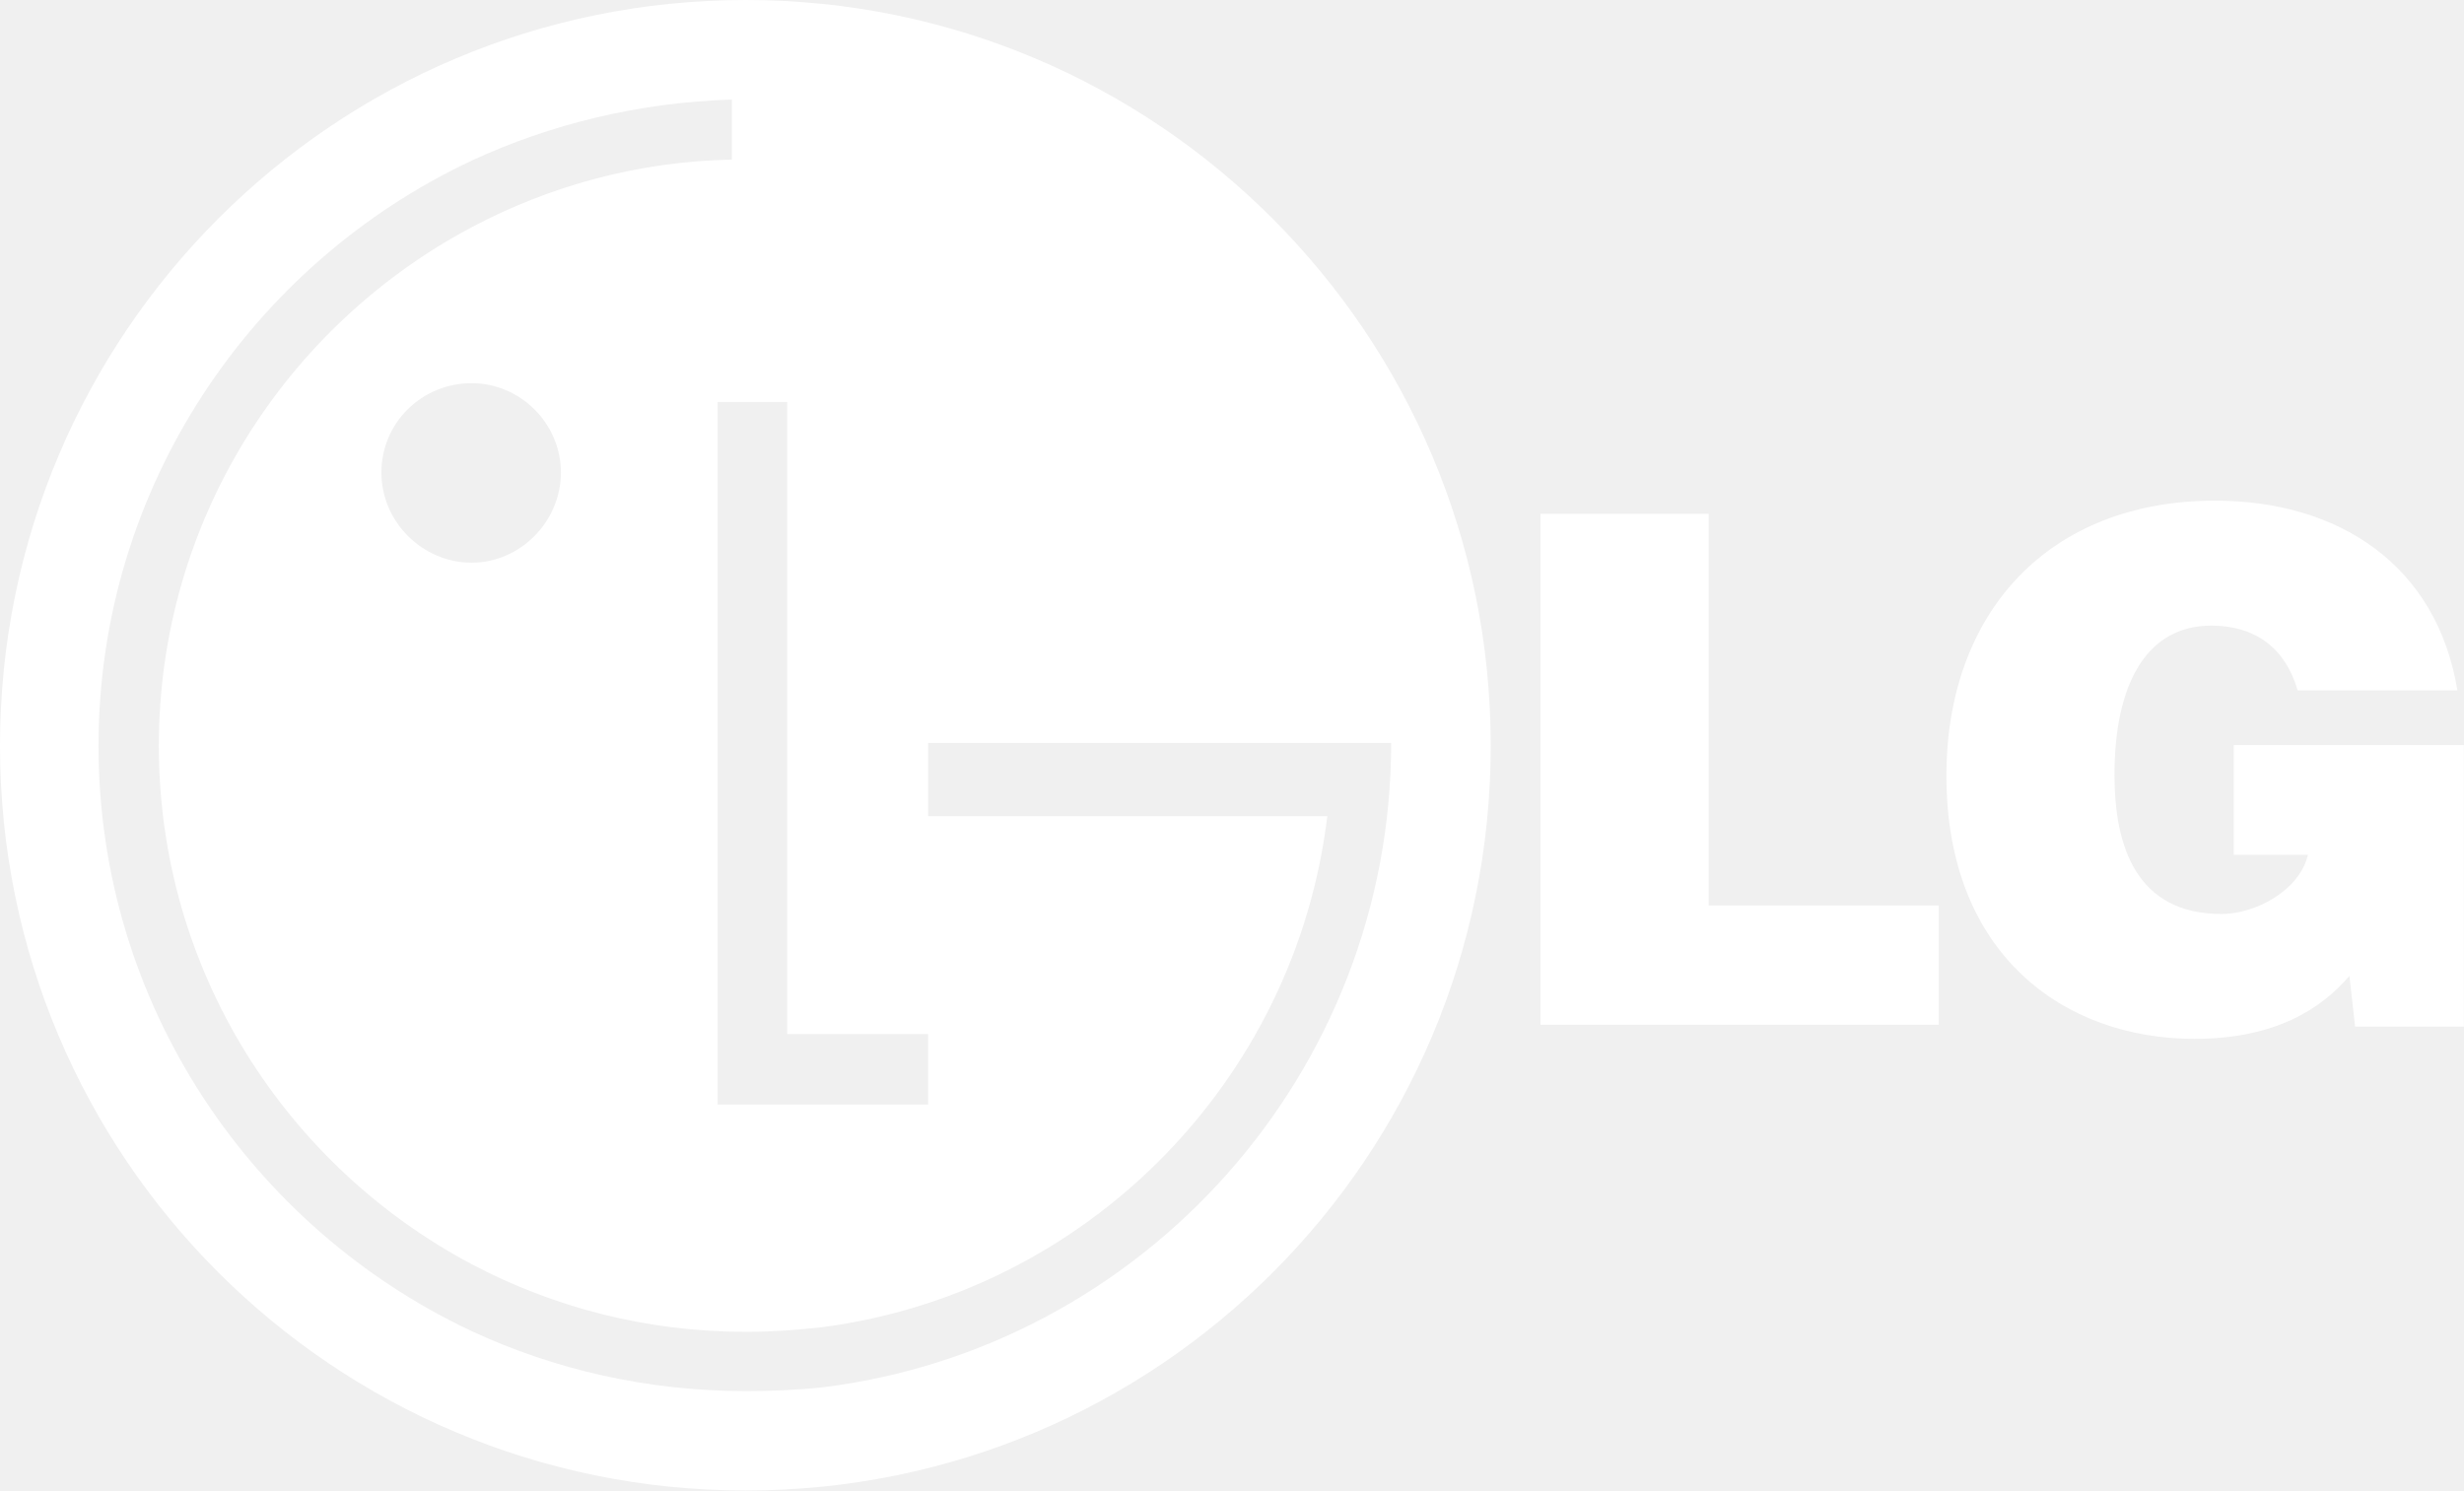
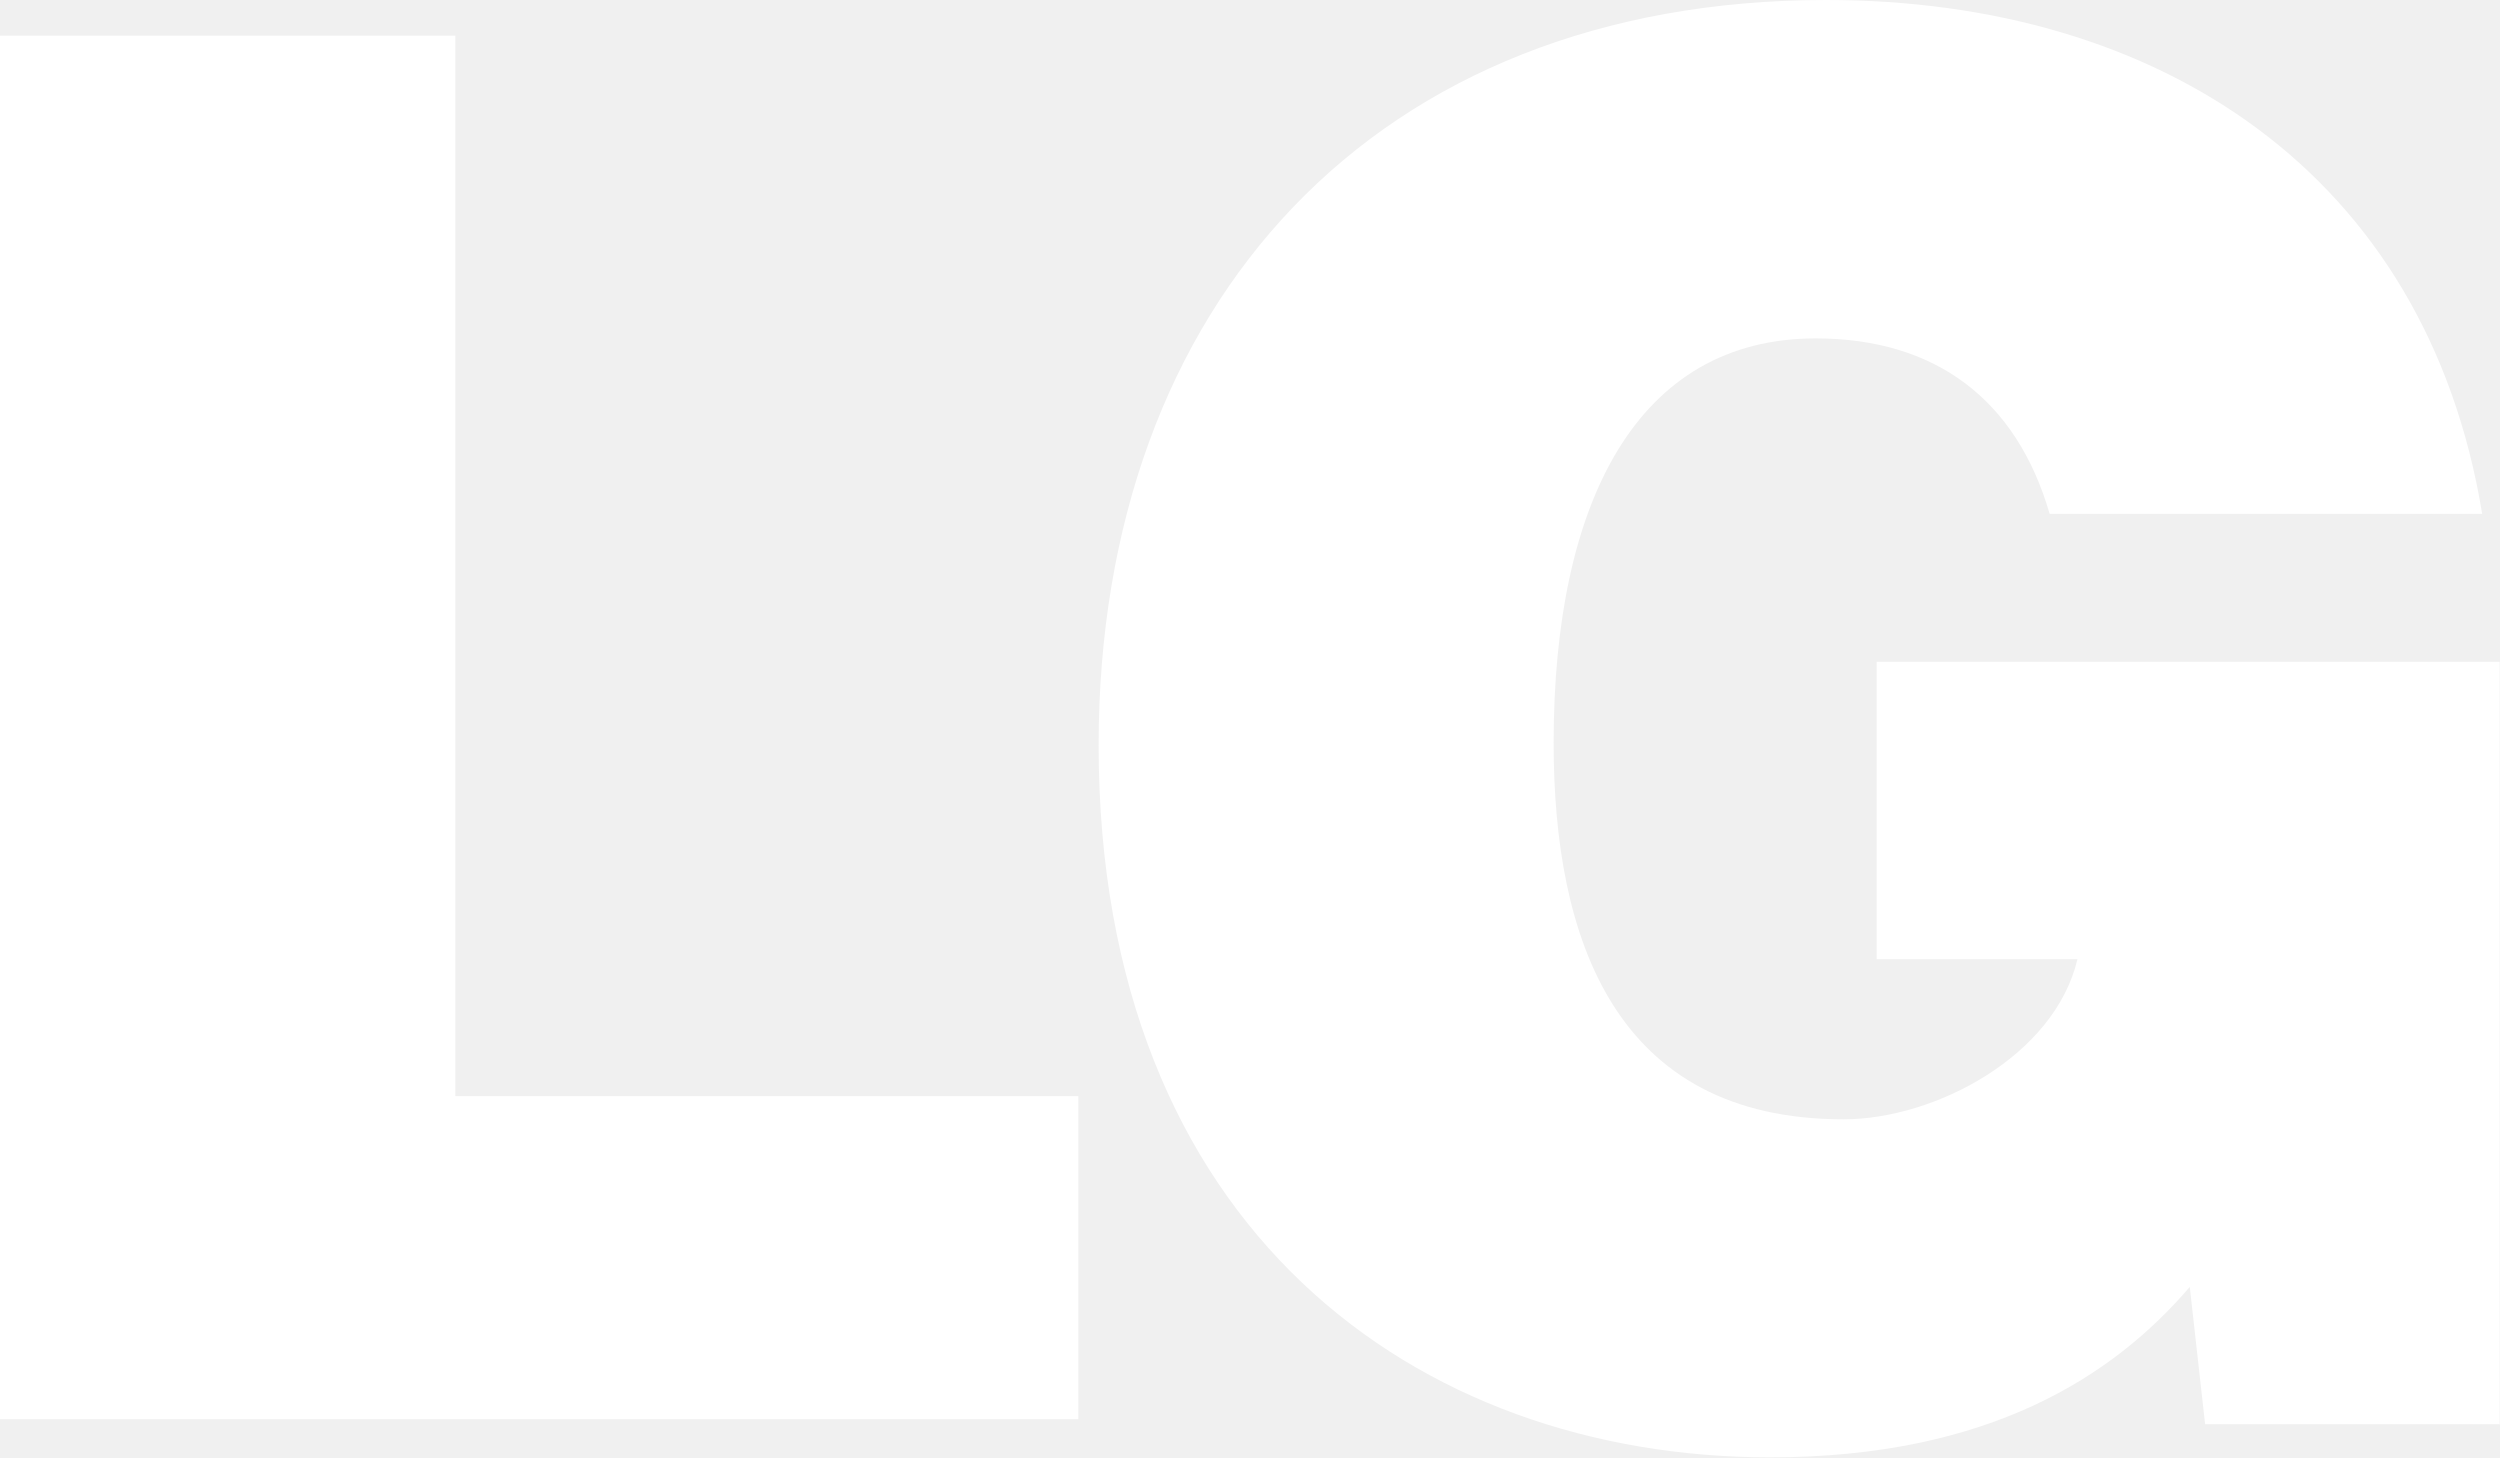
- <svg xmlns="http://www.w3.org/2000/svg" id="Layer_2" data-name="Layer 2" viewBox="0 0 187.09 113.19">
+ <svg xmlns="http://www.w3.org/2000/svg" id="Layer_2" data-name="Layer 2" viewBox="0 0 70.11 40.87">
  <defs>
    <style>
      .cls-1 {
        fill: #fff;
        fill-rule: evenodd;
        stroke-width: 0px;
      }
    </style>
  </defs>
  <g id="Layer_1-2" data-name="Layer 1">
-     <path class="cls-1" d="M56.63,0C25.32,0,0,25.39,0,56.63s25.32,56.56,56.63,56.56,56.56-25.32,56.56-56.56S87.87,0,56.63,0h0ZM35.81,29.1c3.71,0,6.78,3.07,6.78,6.78s-3.07,6.85-6.78,6.85-6.85-3.07-6.85-6.85,3.07-6.78,6.85-6.78h0ZM62.48,83.88h-7.99V30.53h5.28v48h10.7v5.35h-7.99ZM62.48,100.78c20.04-2.64,35.88-18.69,38.3-38.8h-30.31v-5.56h35.16c0,25.04-18.83,45.93-43.15,48.93-1.93.21-3.92.29-5.85.29-7.49,0-14.55-1.64-20.83-4.56-16.69-7.85-28.32-24.82-28.32-44.44S19.12,20.04,35.81,12.2c5.99-2.78,12.7-4.42,19.76-4.64v4.56c-7.13.14-13.84,2-19.76,5.14-14.12,7.49-23.75,22.32-23.75,39.37s9.63,31.88,23.75,39.37c6.21,3.28,13.27,5.14,20.83,5.14,1.93,0,3.92-.14,5.85-.36h0Z" />
-     <path class="cls-1" d="M116.97,77.82v-38.8h12.77v29.74h17.47v9.06h-30.24ZM187.09,77.96h-8.27l-.43-3.85c-2.14,2.5-5.63,4.78-11.77,4.78-9.91,0-18.83-6.42-18.83-19.97,0-12.41,7.77-20.9,20.4-20.9,9.34,0,16.83,4.85,18.4,14.41h-12.13c-.93-3.21-3.21-4.92-6.56-4.92-4.99,0-7.35,4.56-7.35,11.34,0,5.49,1.71,10.56,8.13,10.56,2.57,0,5.92-1.78,6.56-4.49h-5.63v-8.34h17.47v21.4h0Z" />
+     <path class="cls-1" d="M0,39.8V1h12.77v29.74h17.47v9.06H0ZM70.11,39.94h-8.27l-.43-3.85c-2.14,2.5-5.63,4.78-11.77,4.78-9.91,0-18.83-6.42-18.83-19.97C30.81,8.49,38.59,0,51.21,0c9.34,0,16.83,4.85,18.4,14.41h-12.13c-.93-3.21-3.21-4.92-6.56-4.92-4.99,0-7.35,4.56-7.35,11.34,0,5.49,1.71,10.56,8.13,10.56,2.57,0,5.92-1.78,6.56-4.49h-5.63v-8.34h17.47v21.4h0Z" />
  </g>
</svg>
